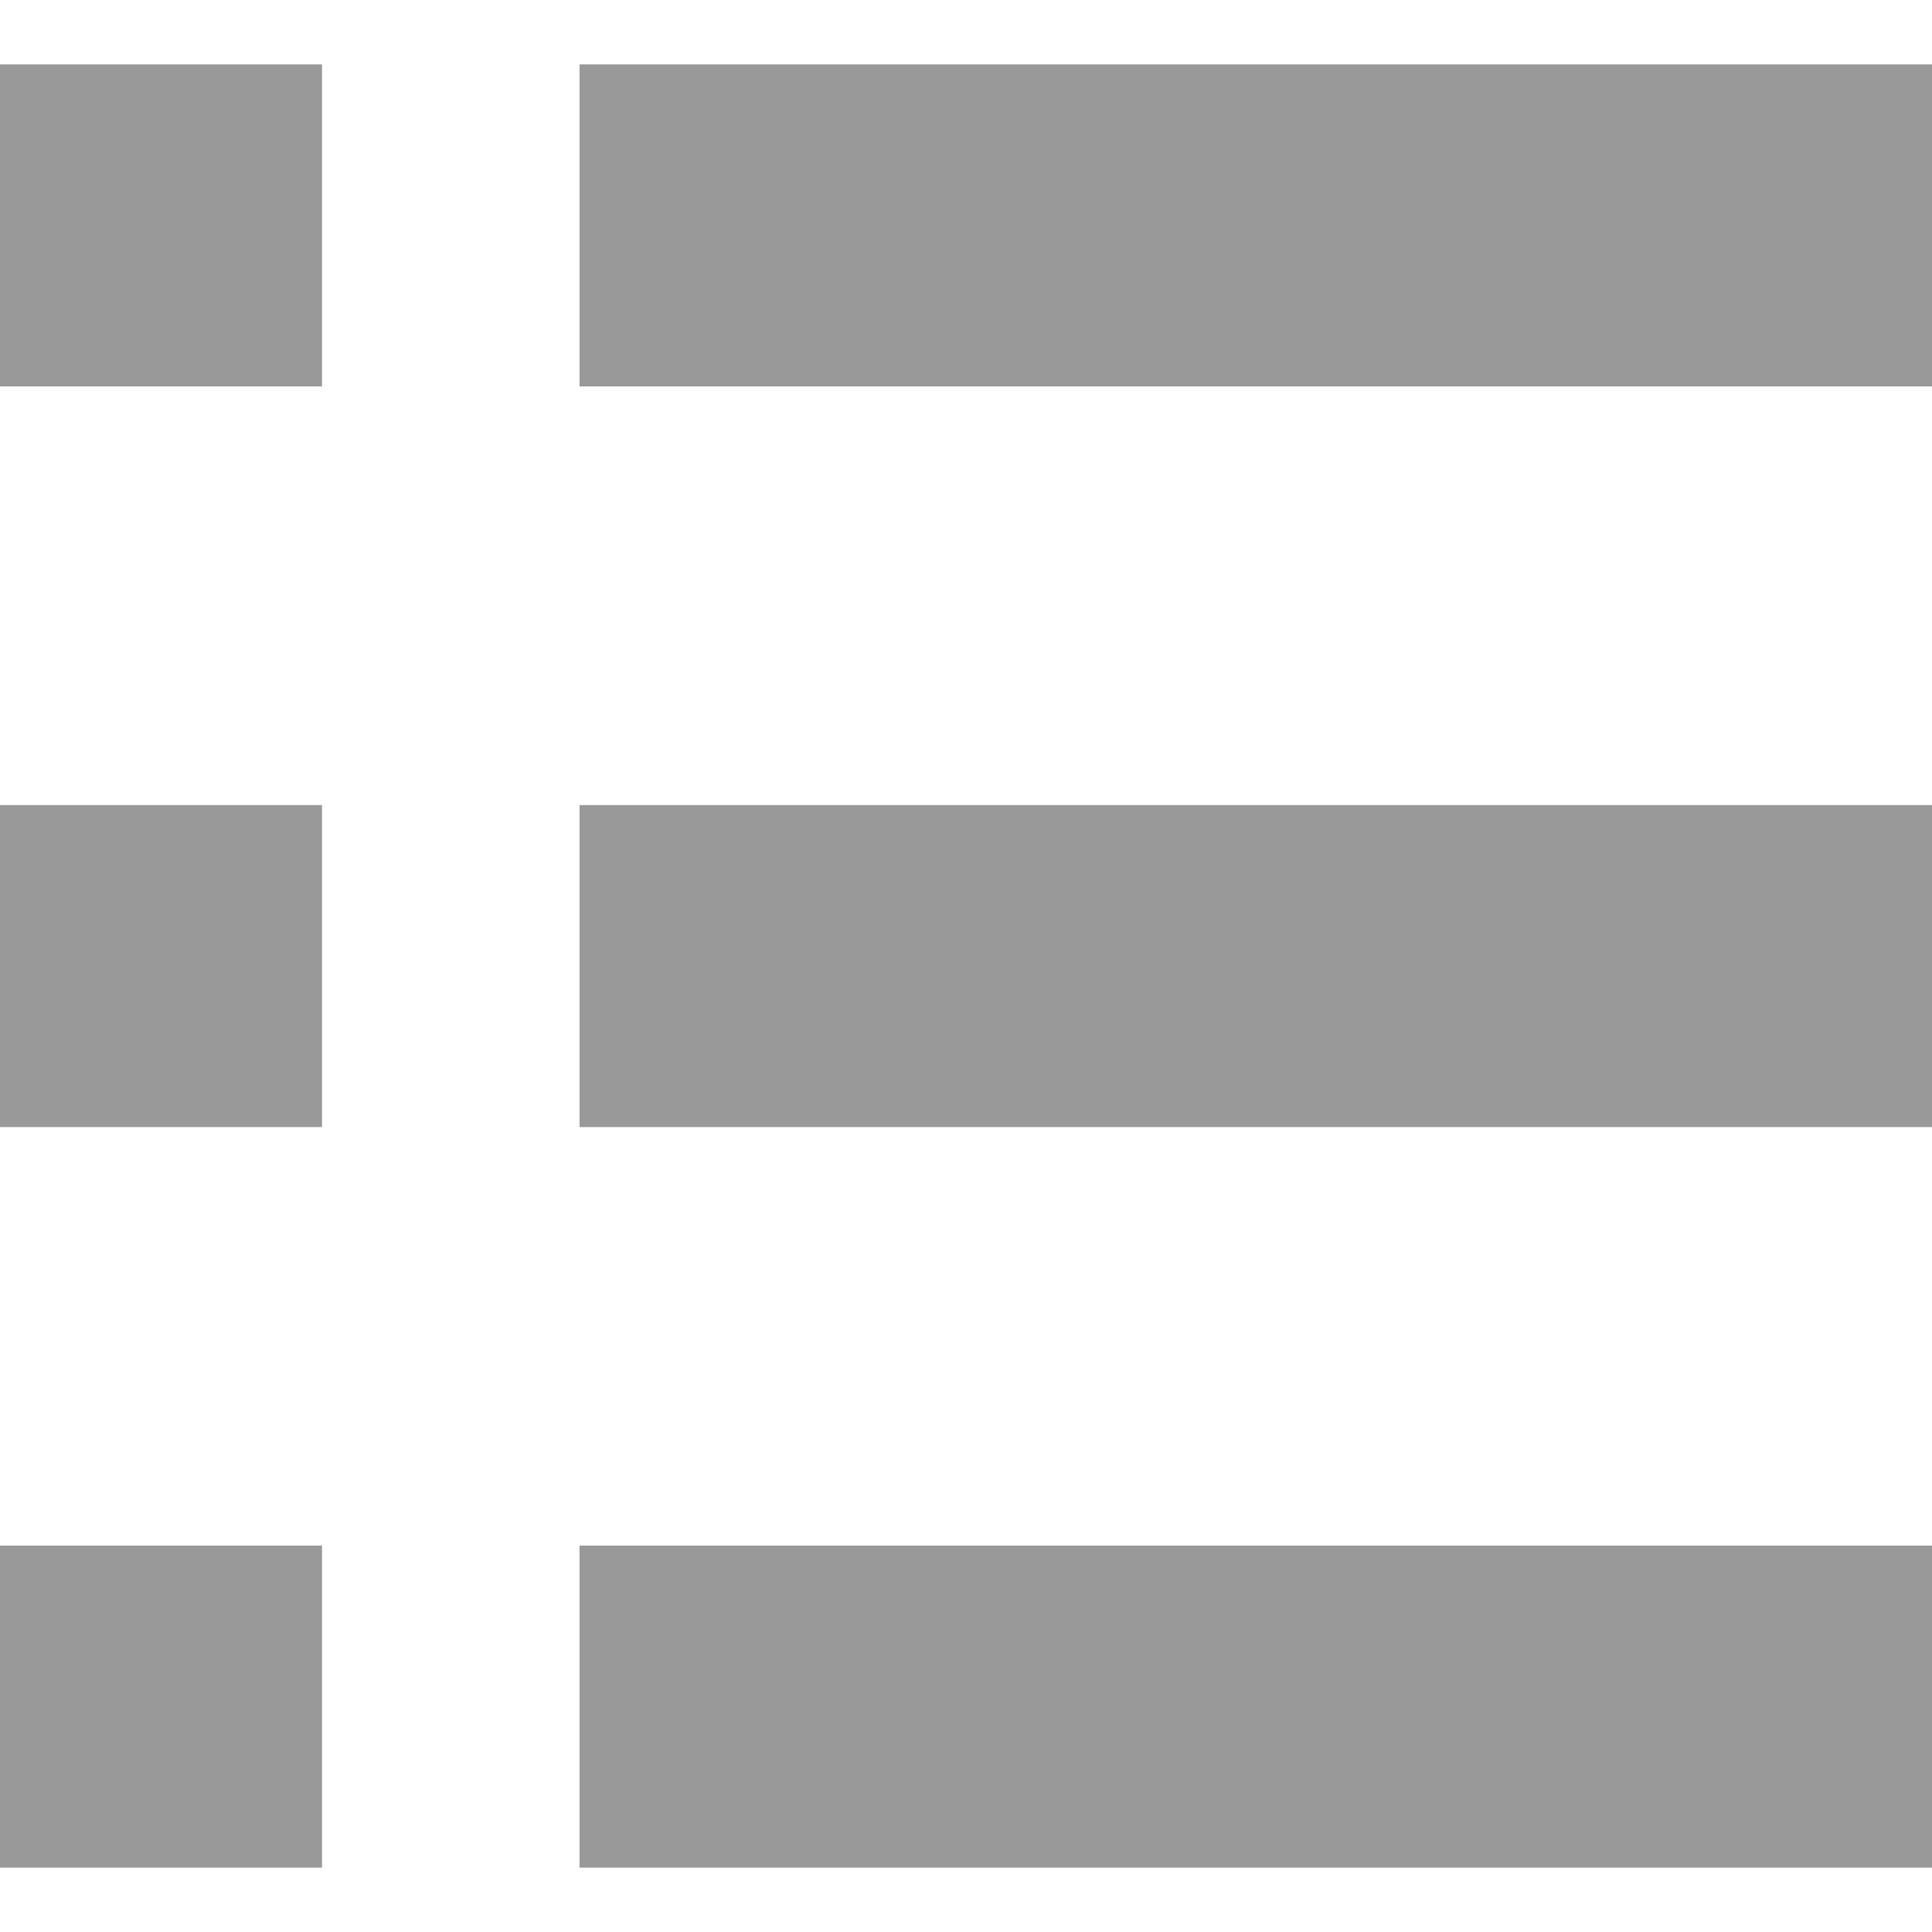
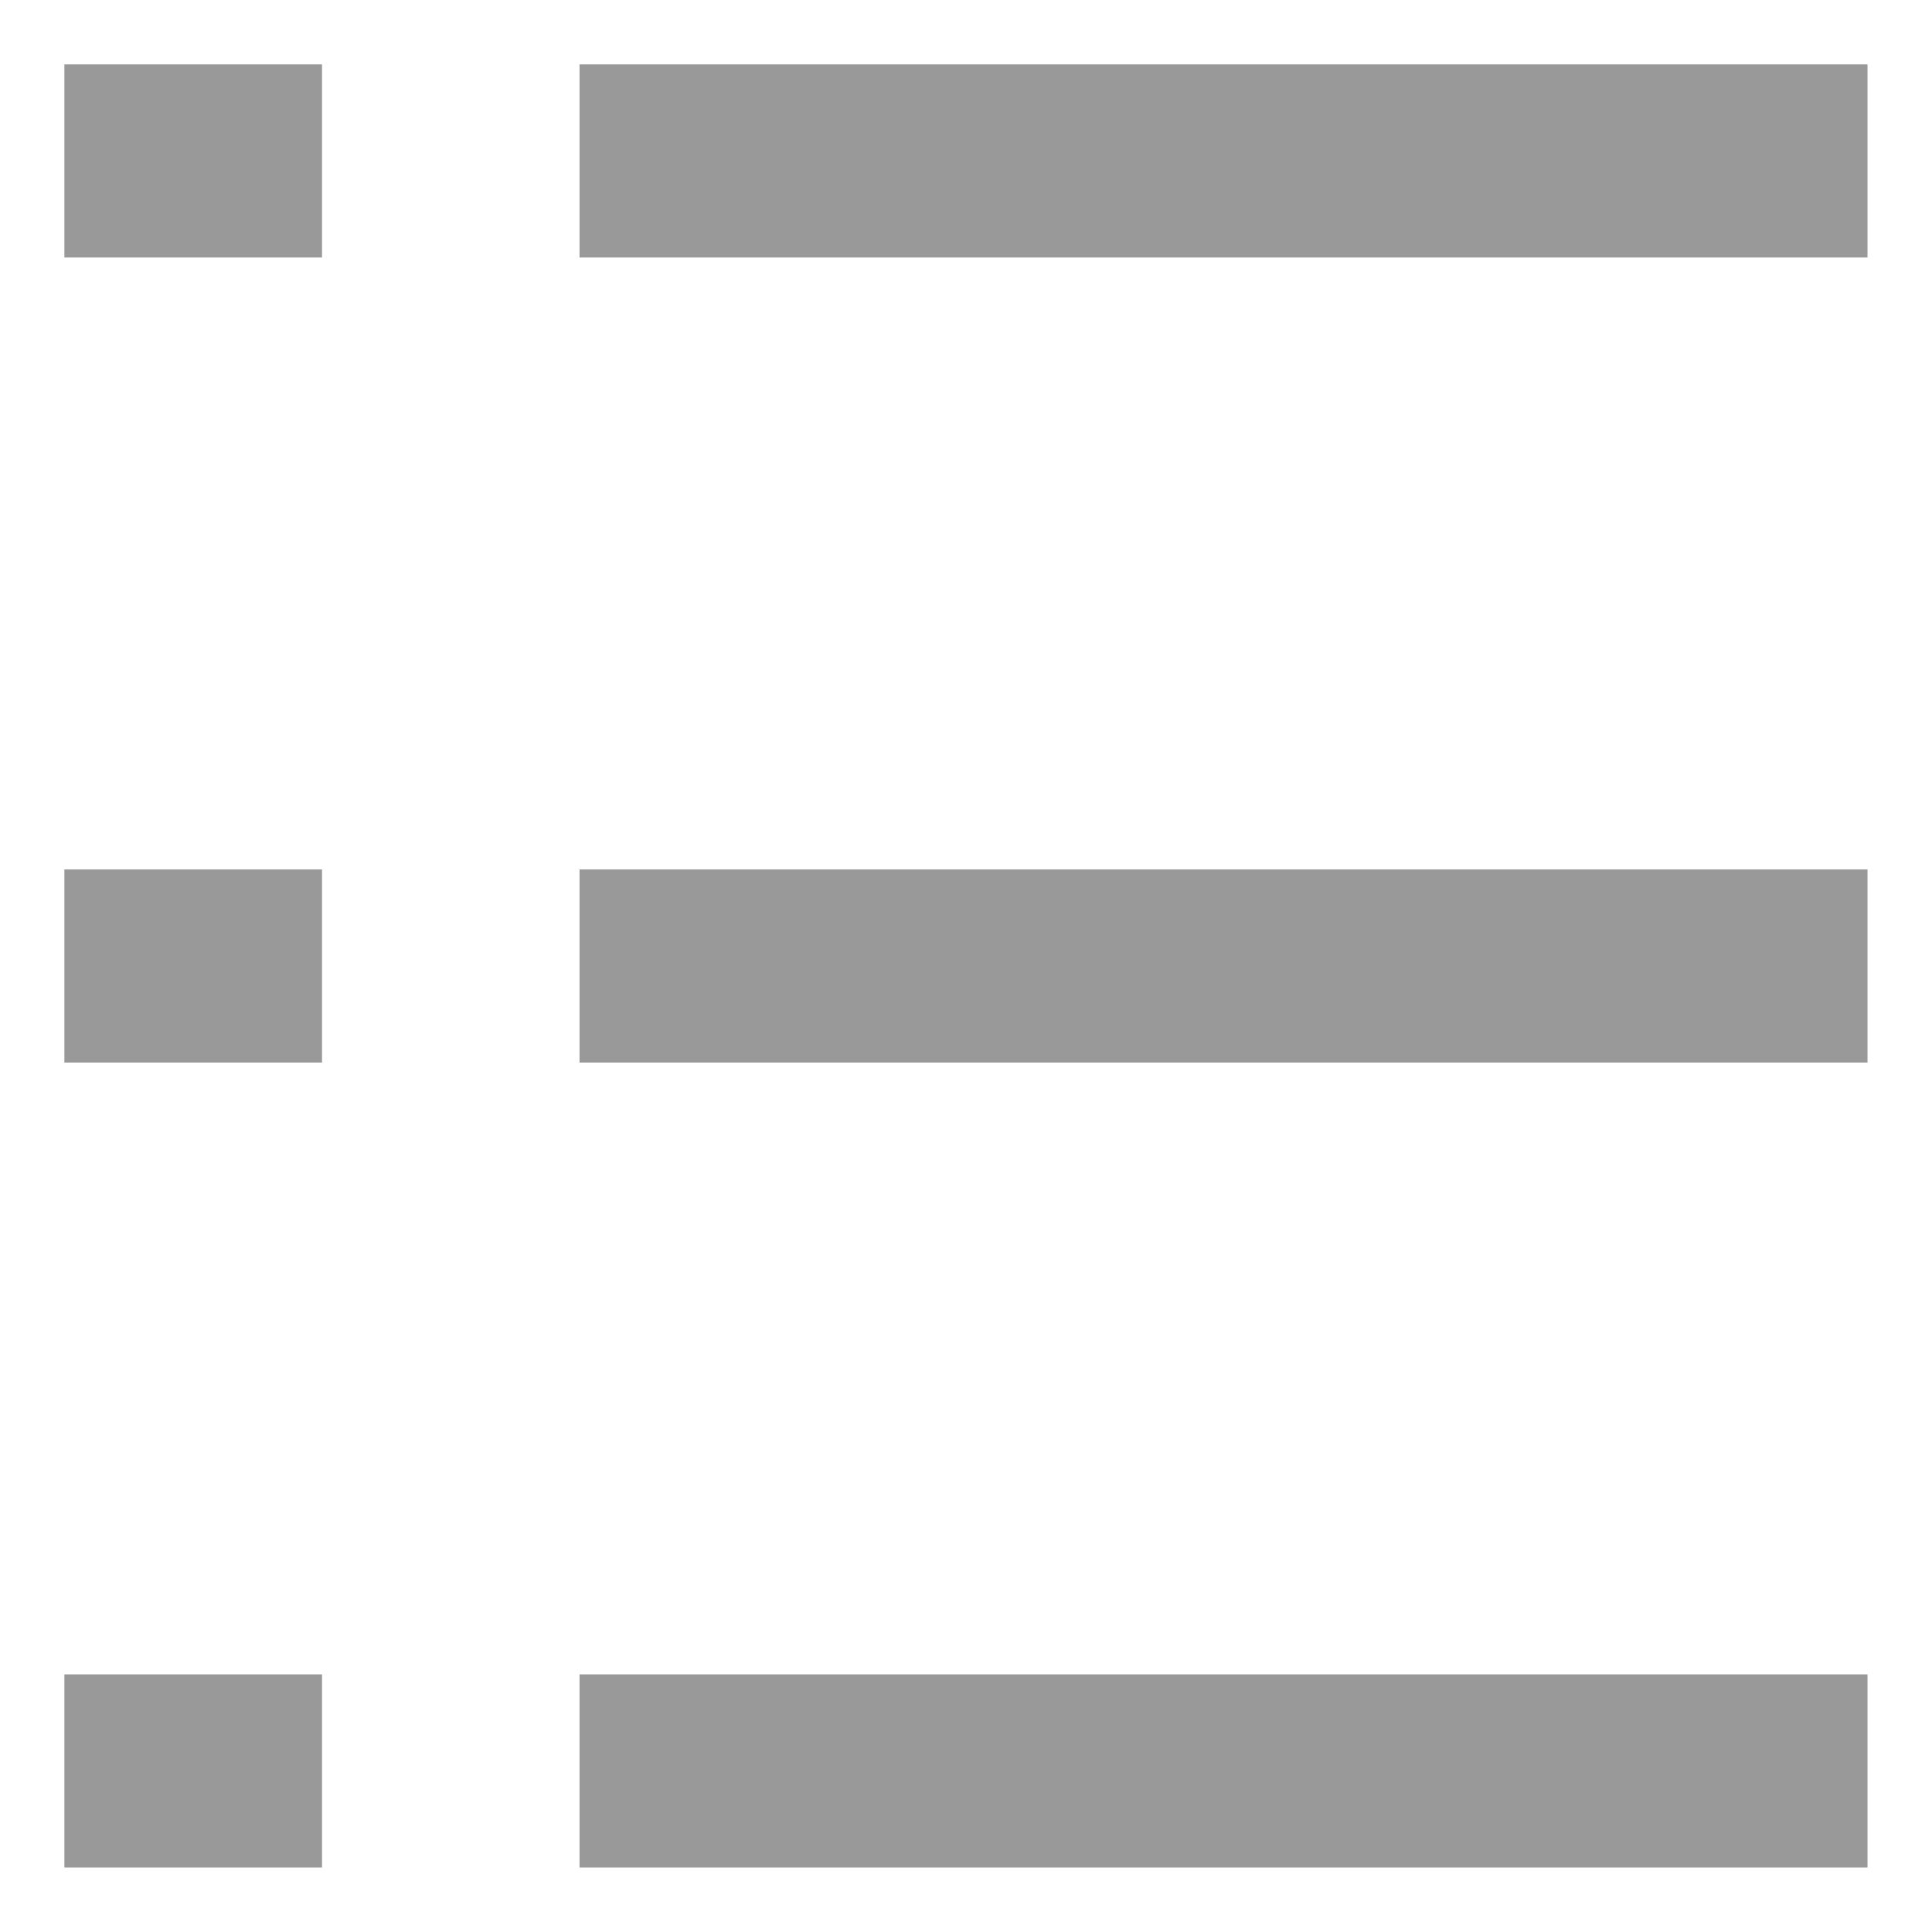
<svg xmlns="http://www.w3.org/2000/svg" width="60" height="60" viewBox="0 0 15.875 15.875" version="1.1" id="svg5">
  <defs id="defs2" />
  <g id="layer1">
-     <rect style="fill:#999999;stroke-width:0.661;stroke-linecap:round;stroke-linejoin:round;paint-order:stroke fill markers" id="rect1" width="2.646" height="2.646" x="0" y="0.529" />
-     <rect style="fill:#999999;stroke-width:0.661;stroke-linecap:round;stroke-linejoin:round;paint-order:stroke fill markers" id="rect2" width="11.113" height="2.646" x="4.762" y="0.529" />
-     <rect style="fill:#999999;stroke-width:0.661;stroke-linecap:round;stroke-linejoin:round;paint-order:stroke fill markers" id="rect3" width="2.646" height="2.646" x="0" y="6.615" />
-     <rect style="fill:#999999;stroke-width:0.661;stroke-linecap:round;stroke-linejoin:round;paint-order:stroke fill markers" id="rect4" width="11.113" height="2.646" x="4.762" y="6.615" />
-     <rect style="fill:#999999;stroke-width:0.661;stroke-linecap:round;stroke-linejoin:round;paint-order:stroke fill markers" id="rect5" width="2.646" height="2.646" x="0" y="12.7" />
-     <rect style="fill:#999999;stroke-width:0.661;stroke-linecap:round;stroke-linejoin:round;paint-order:stroke fill markers" id="rect6" width="11.113" height="2.646" x="4.762" y="12.7" />
+     <rect style="fill:#999999;stroke-width:0.661;stroke-linecap:round;stroke-linejoin:round;paint-order:stroke fill markers" id="rect1" width="2.117" height="1.587" x="0.529" y="0.529" />
+     <rect style="fill:#999999;stroke-width:0.661;stroke-linecap:round;stroke-linejoin:round;paint-order:stroke fill markers" id="rect2" width="10.583" height="1.587" x="4.762" y="0.529" />
+     <rect style="fill:#999999;stroke-width:0.661;stroke-linecap:round;stroke-linejoin:round;paint-order:stroke fill markers" id="rect3" width="2.117" height="1.587" x="0.529" y="7.144" />
+     <rect style="fill:#999999;stroke-width:0.661;stroke-linecap:round;stroke-linejoin:round;paint-order:stroke fill markers" id="rect4" width="10.583" height="1.587" x="4.762" y="7.144" />
+     <rect style="fill:#999999;stroke-width:0.661;stroke-linecap:round;stroke-linejoin:round;paint-order:stroke fill markers" id="rect5" width="2.117" height="1.587" x="0.529" y="13.758" />
+     <rect style="fill:#999999;stroke-width:0.661;stroke-linecap:round;stroke-linejoin:round;paint-order:stroke fill markers" id="rect6" width="10.583" height="1.587" x="4.762" y="13.758" />
  </g>
</svg>
